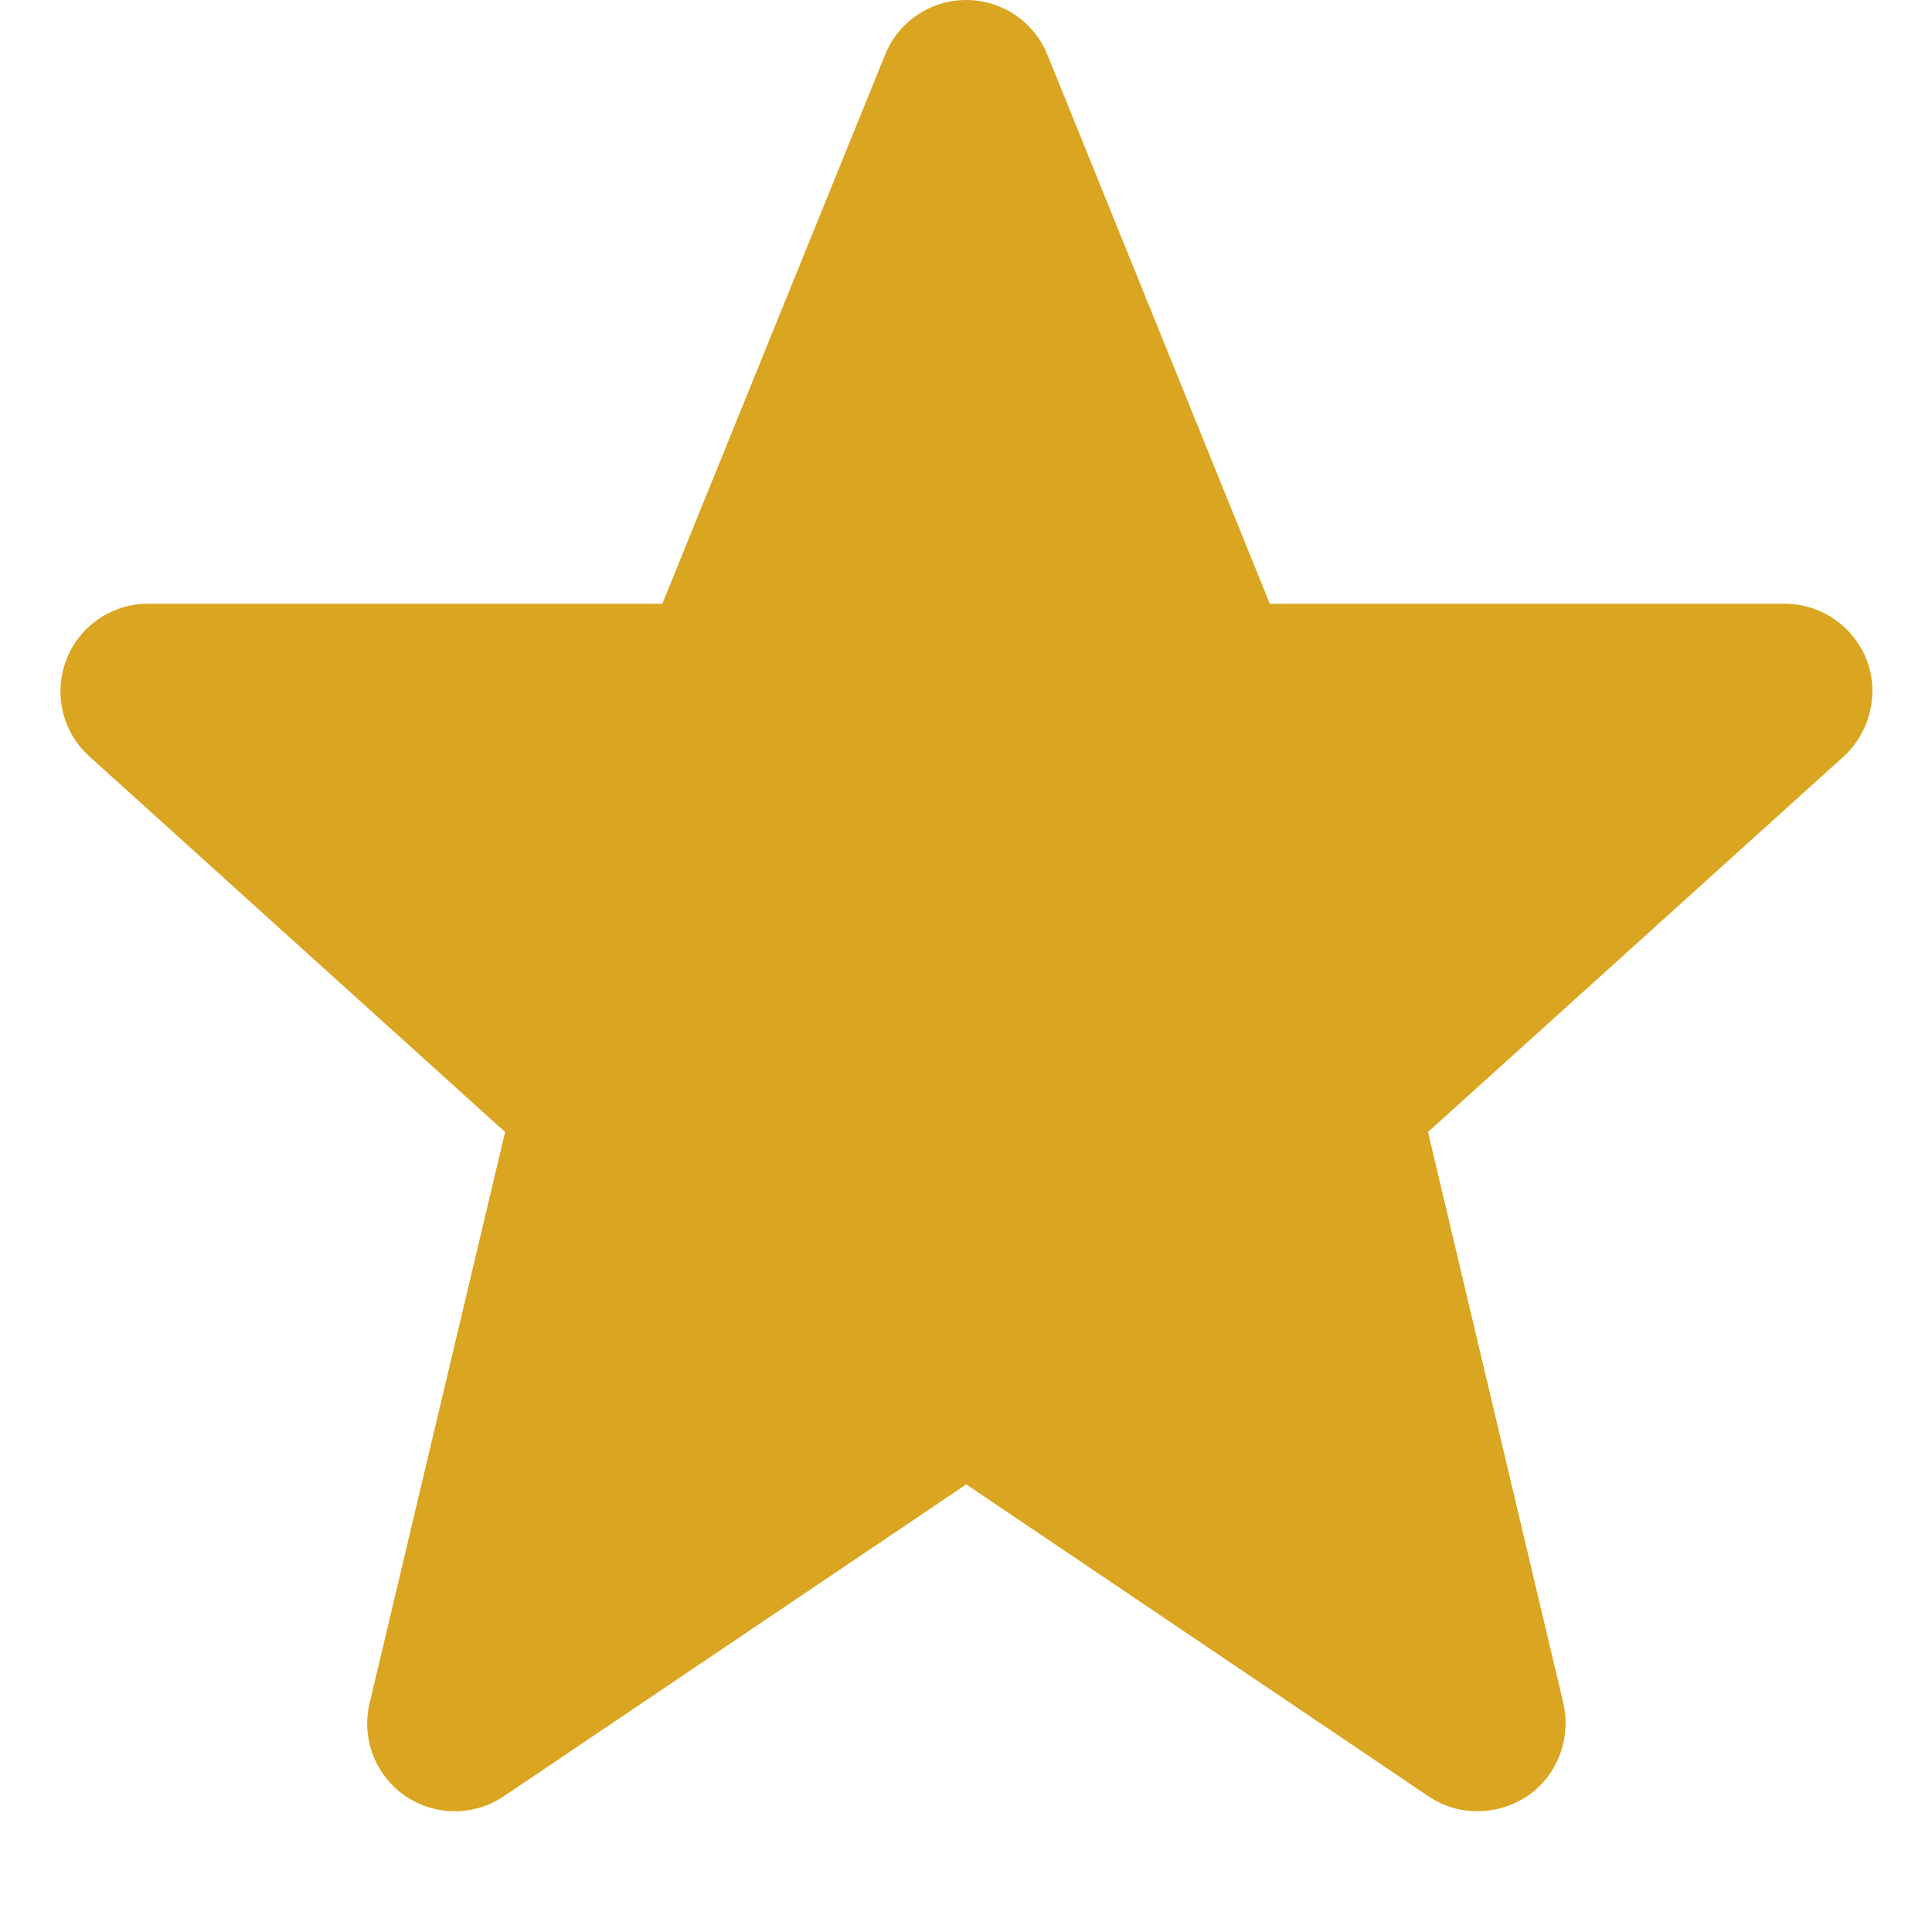
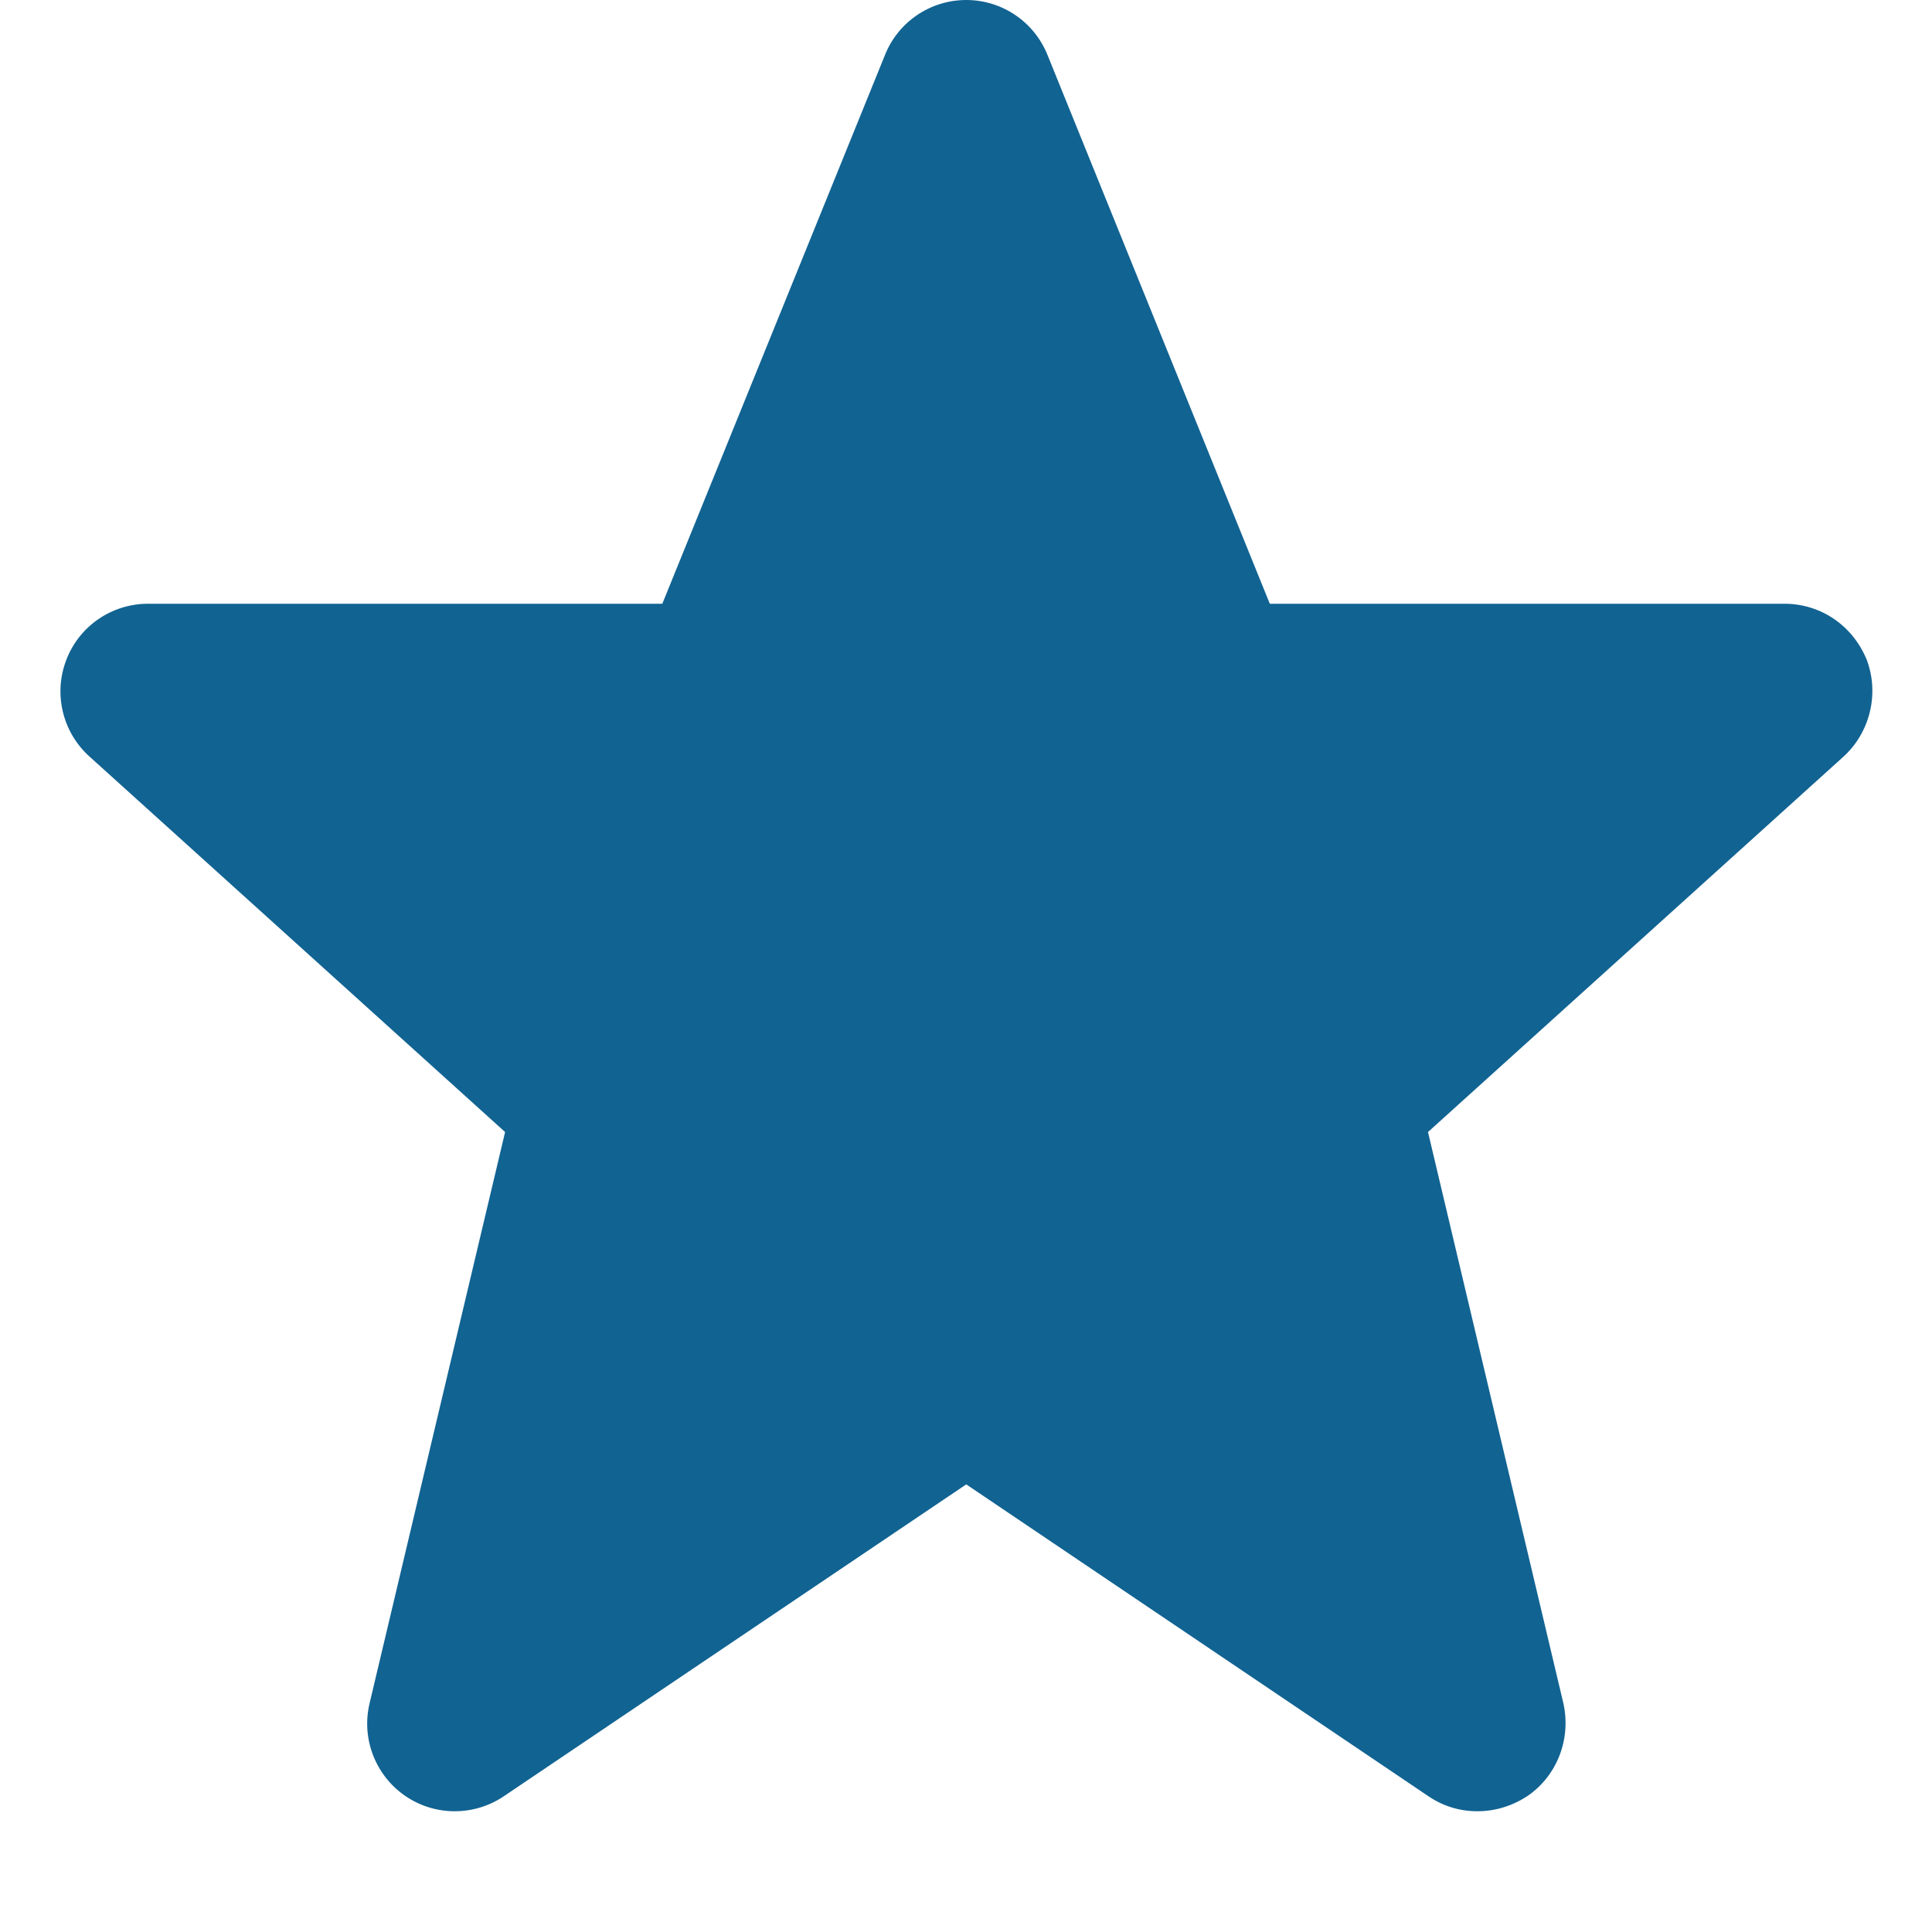
<svg xmlns="http://www.w3.org/2000/svg" width="16" height="16">
-   <path fill="#DAA520" d="M12.236 15c-.146 0-.283-.041-.406-.124l-3.828-2.583-3.83 2.583c-.123.083-.265.124-.406.124-.145 0-.289-.043-.413-.129-.246-.171-.362-.475-.292-.766l1.122-4.73-3.439-3.107c-.225-.2-.303-.519-.196-.8.106-.282.376-.468.678-.468h4.259l1.843-4.542c.109-.277.377-.458.674-.458.297 0 .564.181.674.458l1.84 4.542h4.262c.306 0 .57.186.683.468.104.281.024.601-.196.8l-3.439 3.107 1.121 4.73c.065.291-.047.595-.293.766-.129.086-.273.129-.418.129z" />
+   <path fill="#116392" d="M12.236 15c-.146 0-.283-.041-.406-.124l-3.828-2.583-3.83 2.583c-.123.083-.265.124-.406.124-.145 0-.289-.043-.413-.129-.246-.171-.362-.475-.292-.766l1.122-4.73-3.439-3.107c-.225-.2-.303-.519-.196-.8.106-.282.376-.468.678-.468h4.259l1.843-4.542c.109-.277.377-.458.674-.458.297 0 .564.181.674.458l1.84 4.542h4.262c.306 0 .57.186.683.468.104.281.024.601-.196.8l-3.439 3.107 1.121 4.73c.065.291-.047.595-.293.766-.129.086-.273.129-.418.129z" />
</svg>
